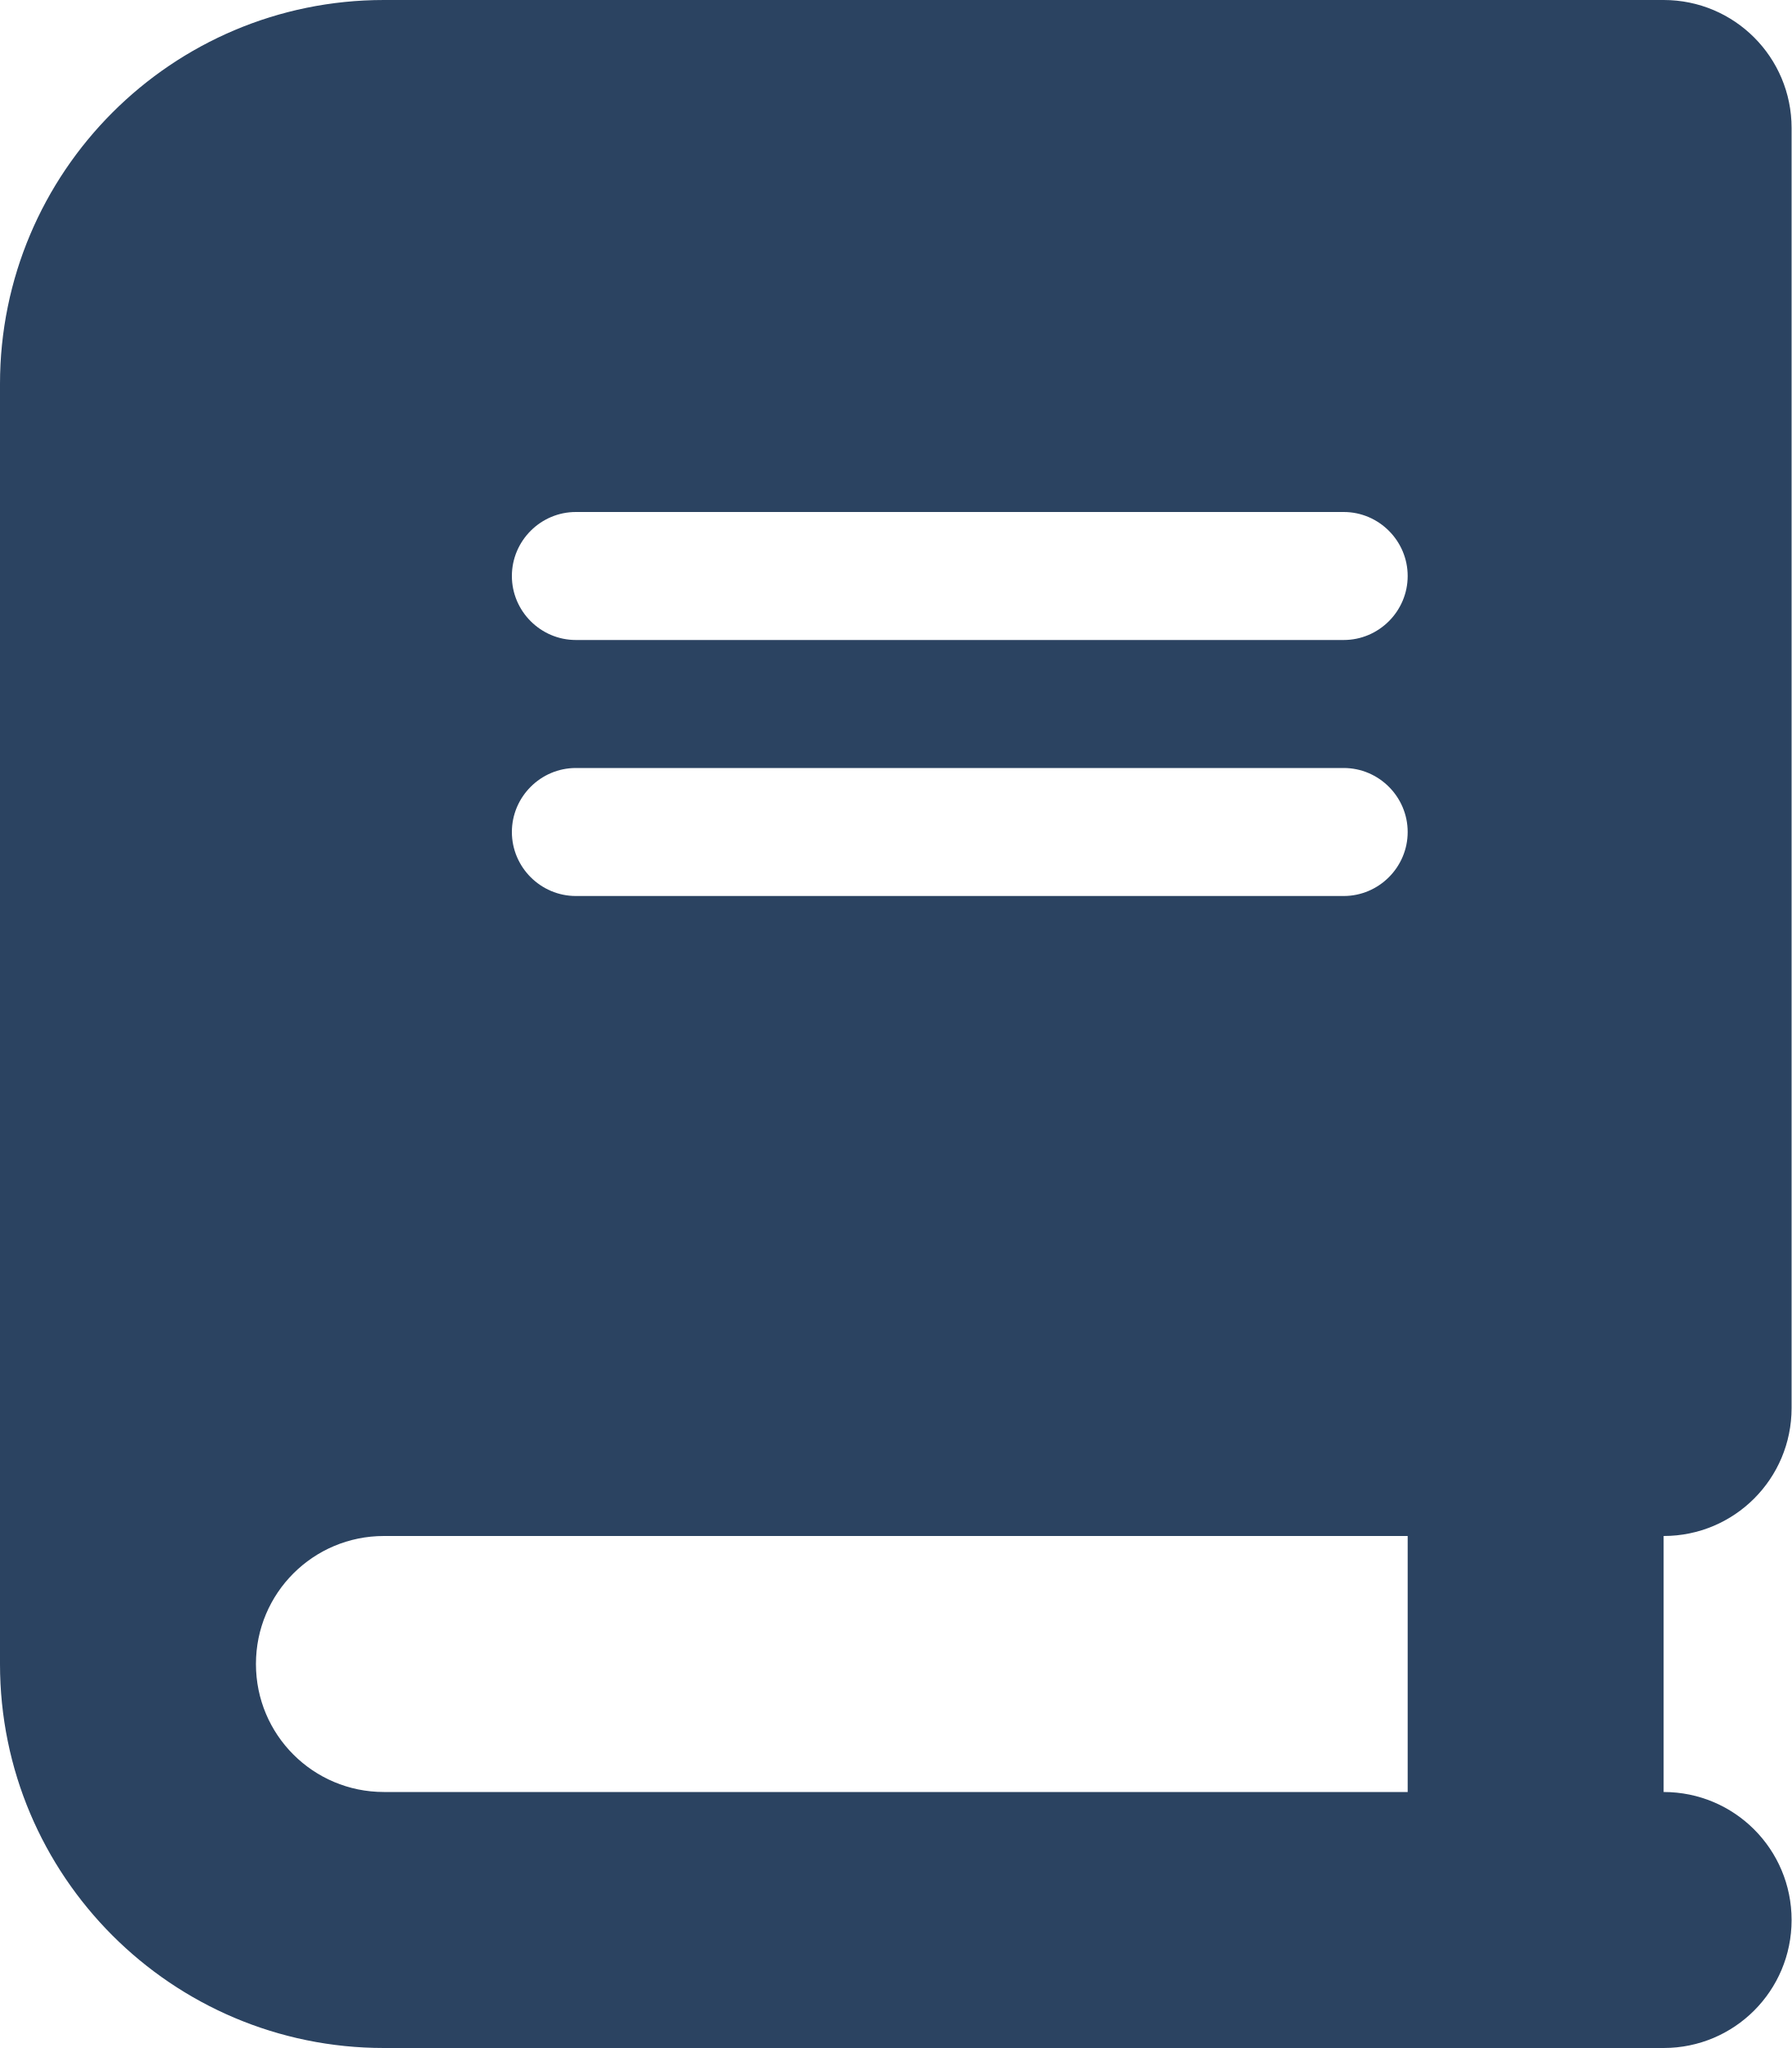
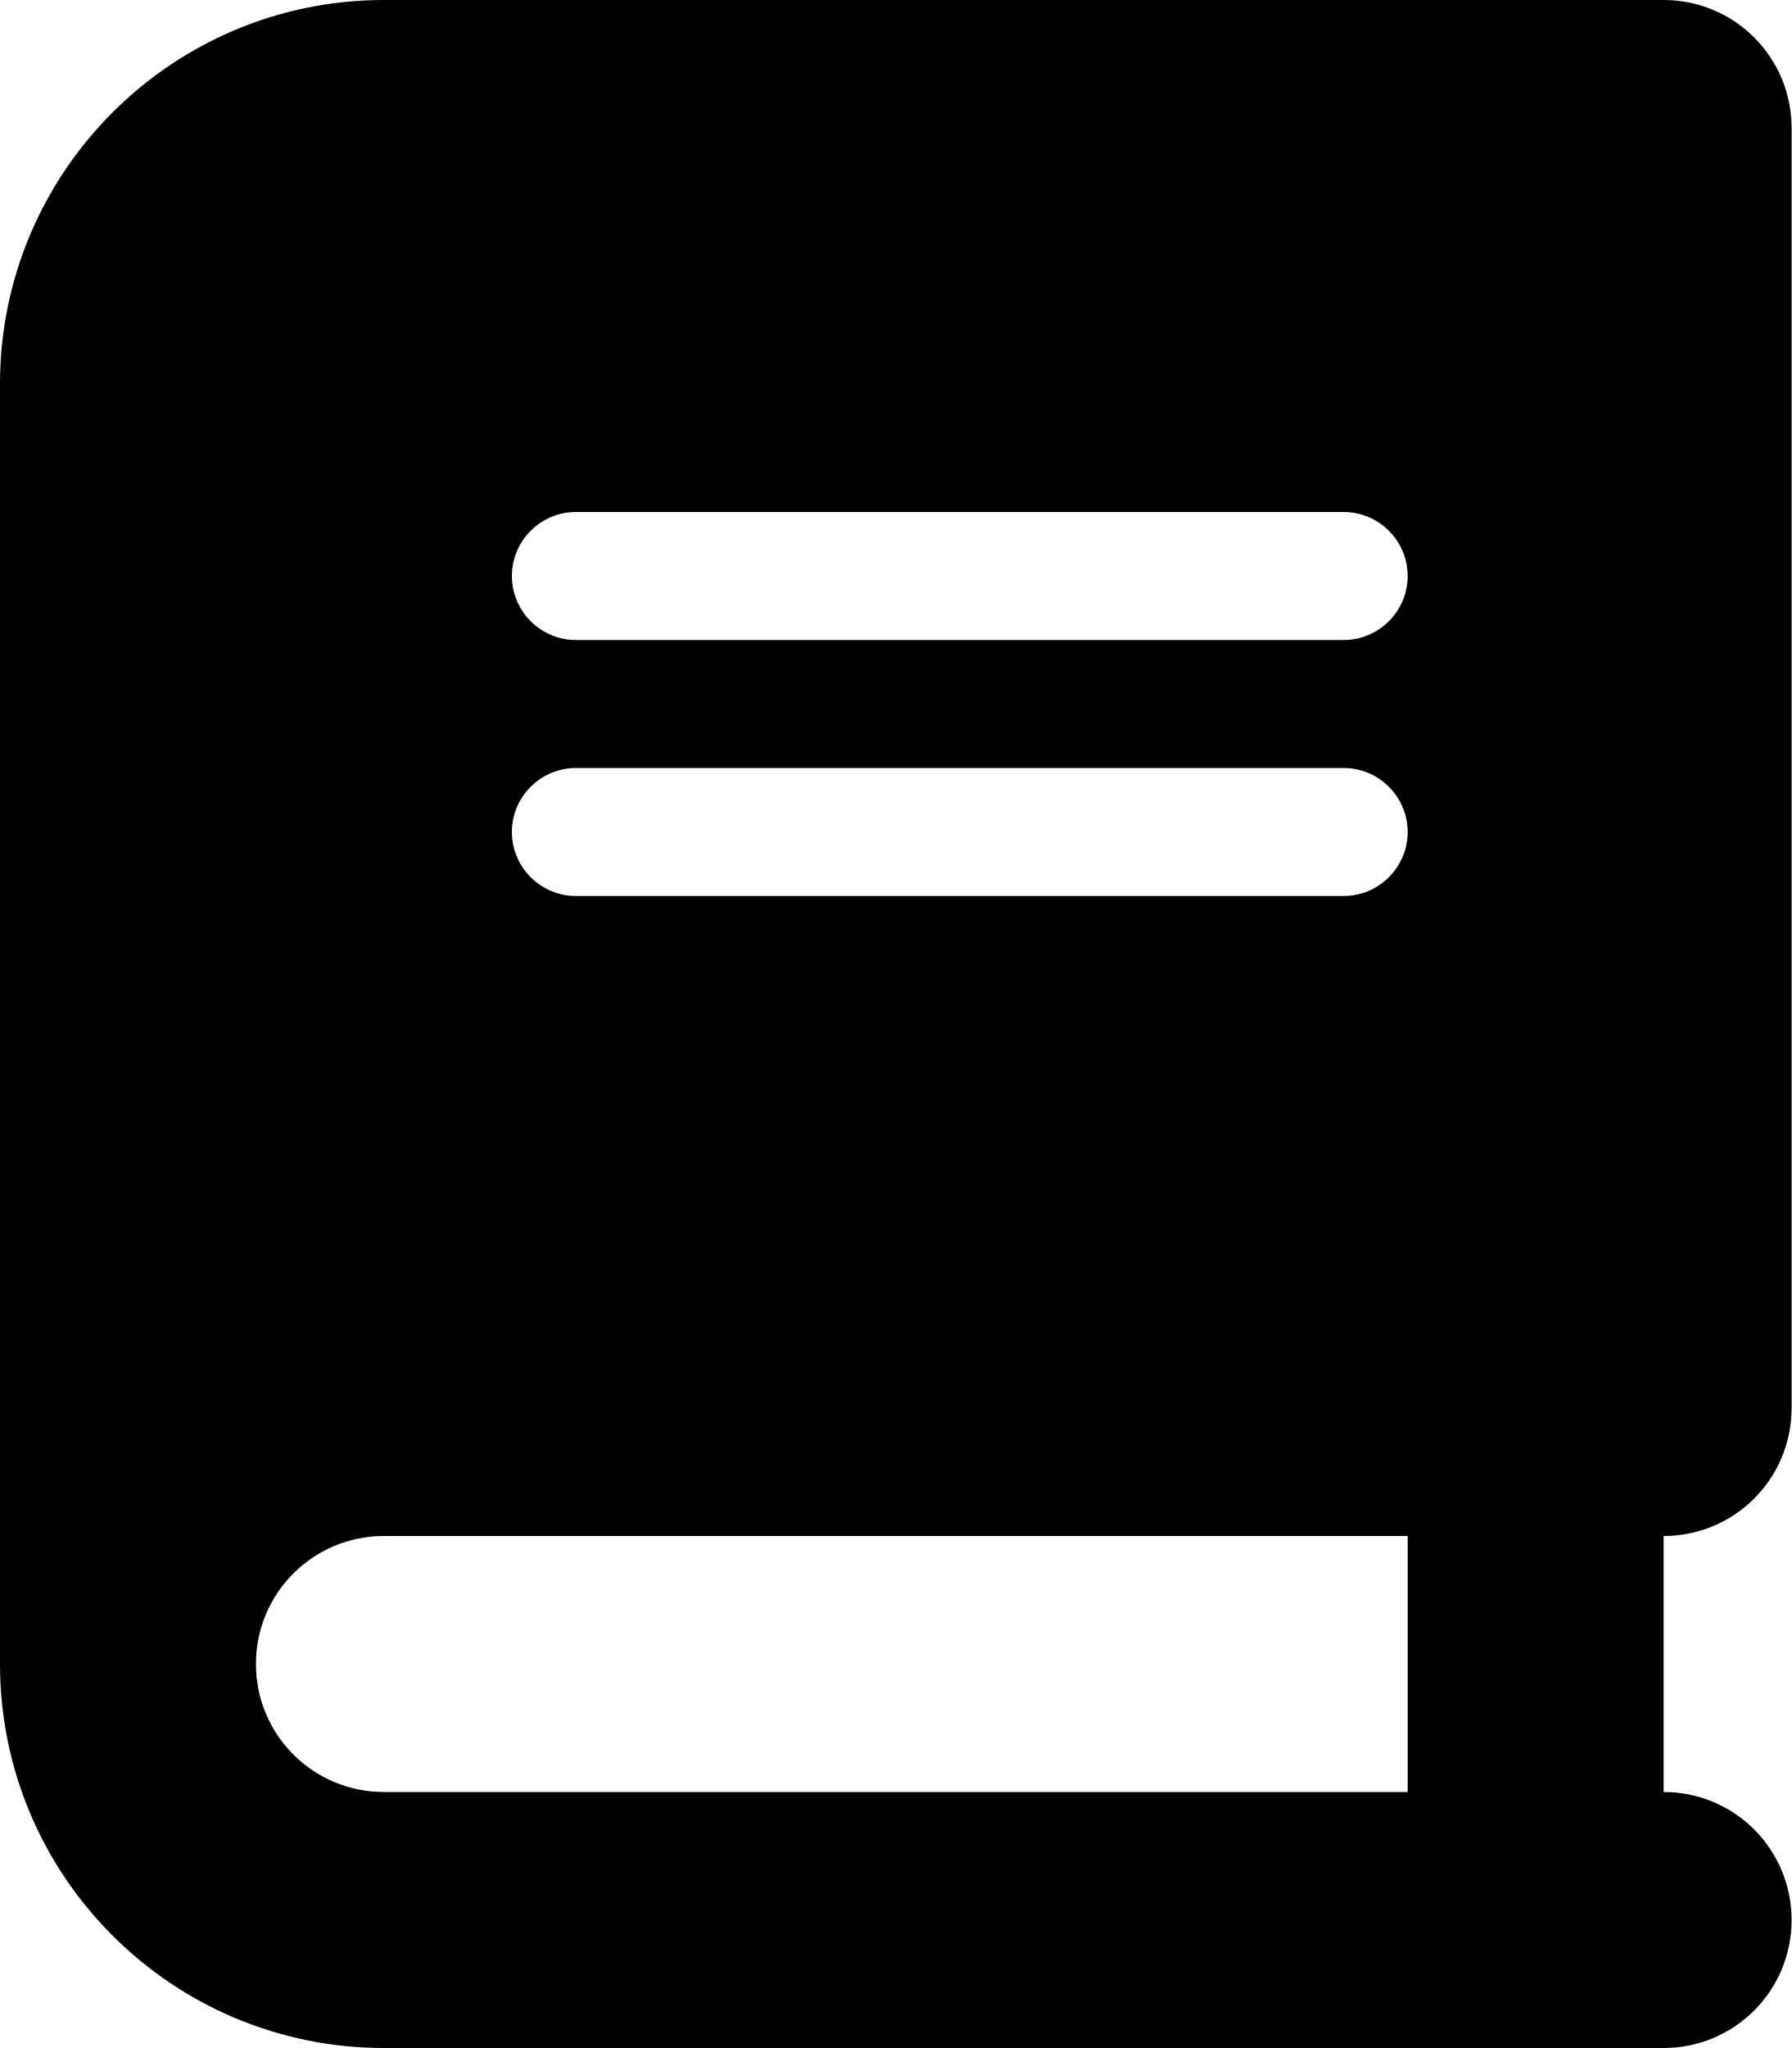
<svg xmlns="http://www.w3.org/2000/svg" height="1em" viewBox="0 0 448 512">
-   <style>svg{fill:#2b4361}</style>
  <path d="M96 0C43 0 0 43 0 96V416c0 53 43 96 96 96H384h32c17.7 0 32-14.3 32-32s-14.3-32-32-32V384c17.7 0 32-14.3 32-32V32c0-17.7-14.3-32-32-32H384 96zm0 384H352v64H96c-17.7 0-32-14.3-32-32s14.3-32 32-32zm32-240c0-8.8 7.2-16 16-16H336c8.8 0 16 7.2 16 16s-7.2 16-16 16H144c-8.8 0-16-7.2-16-16zm16 48H336c8.8 0 16 7.2 16 16s-7.2 16-16 16H144c-8.8 0-16-7.2-16-16s7.2-16 16-16z" />
</svg>
